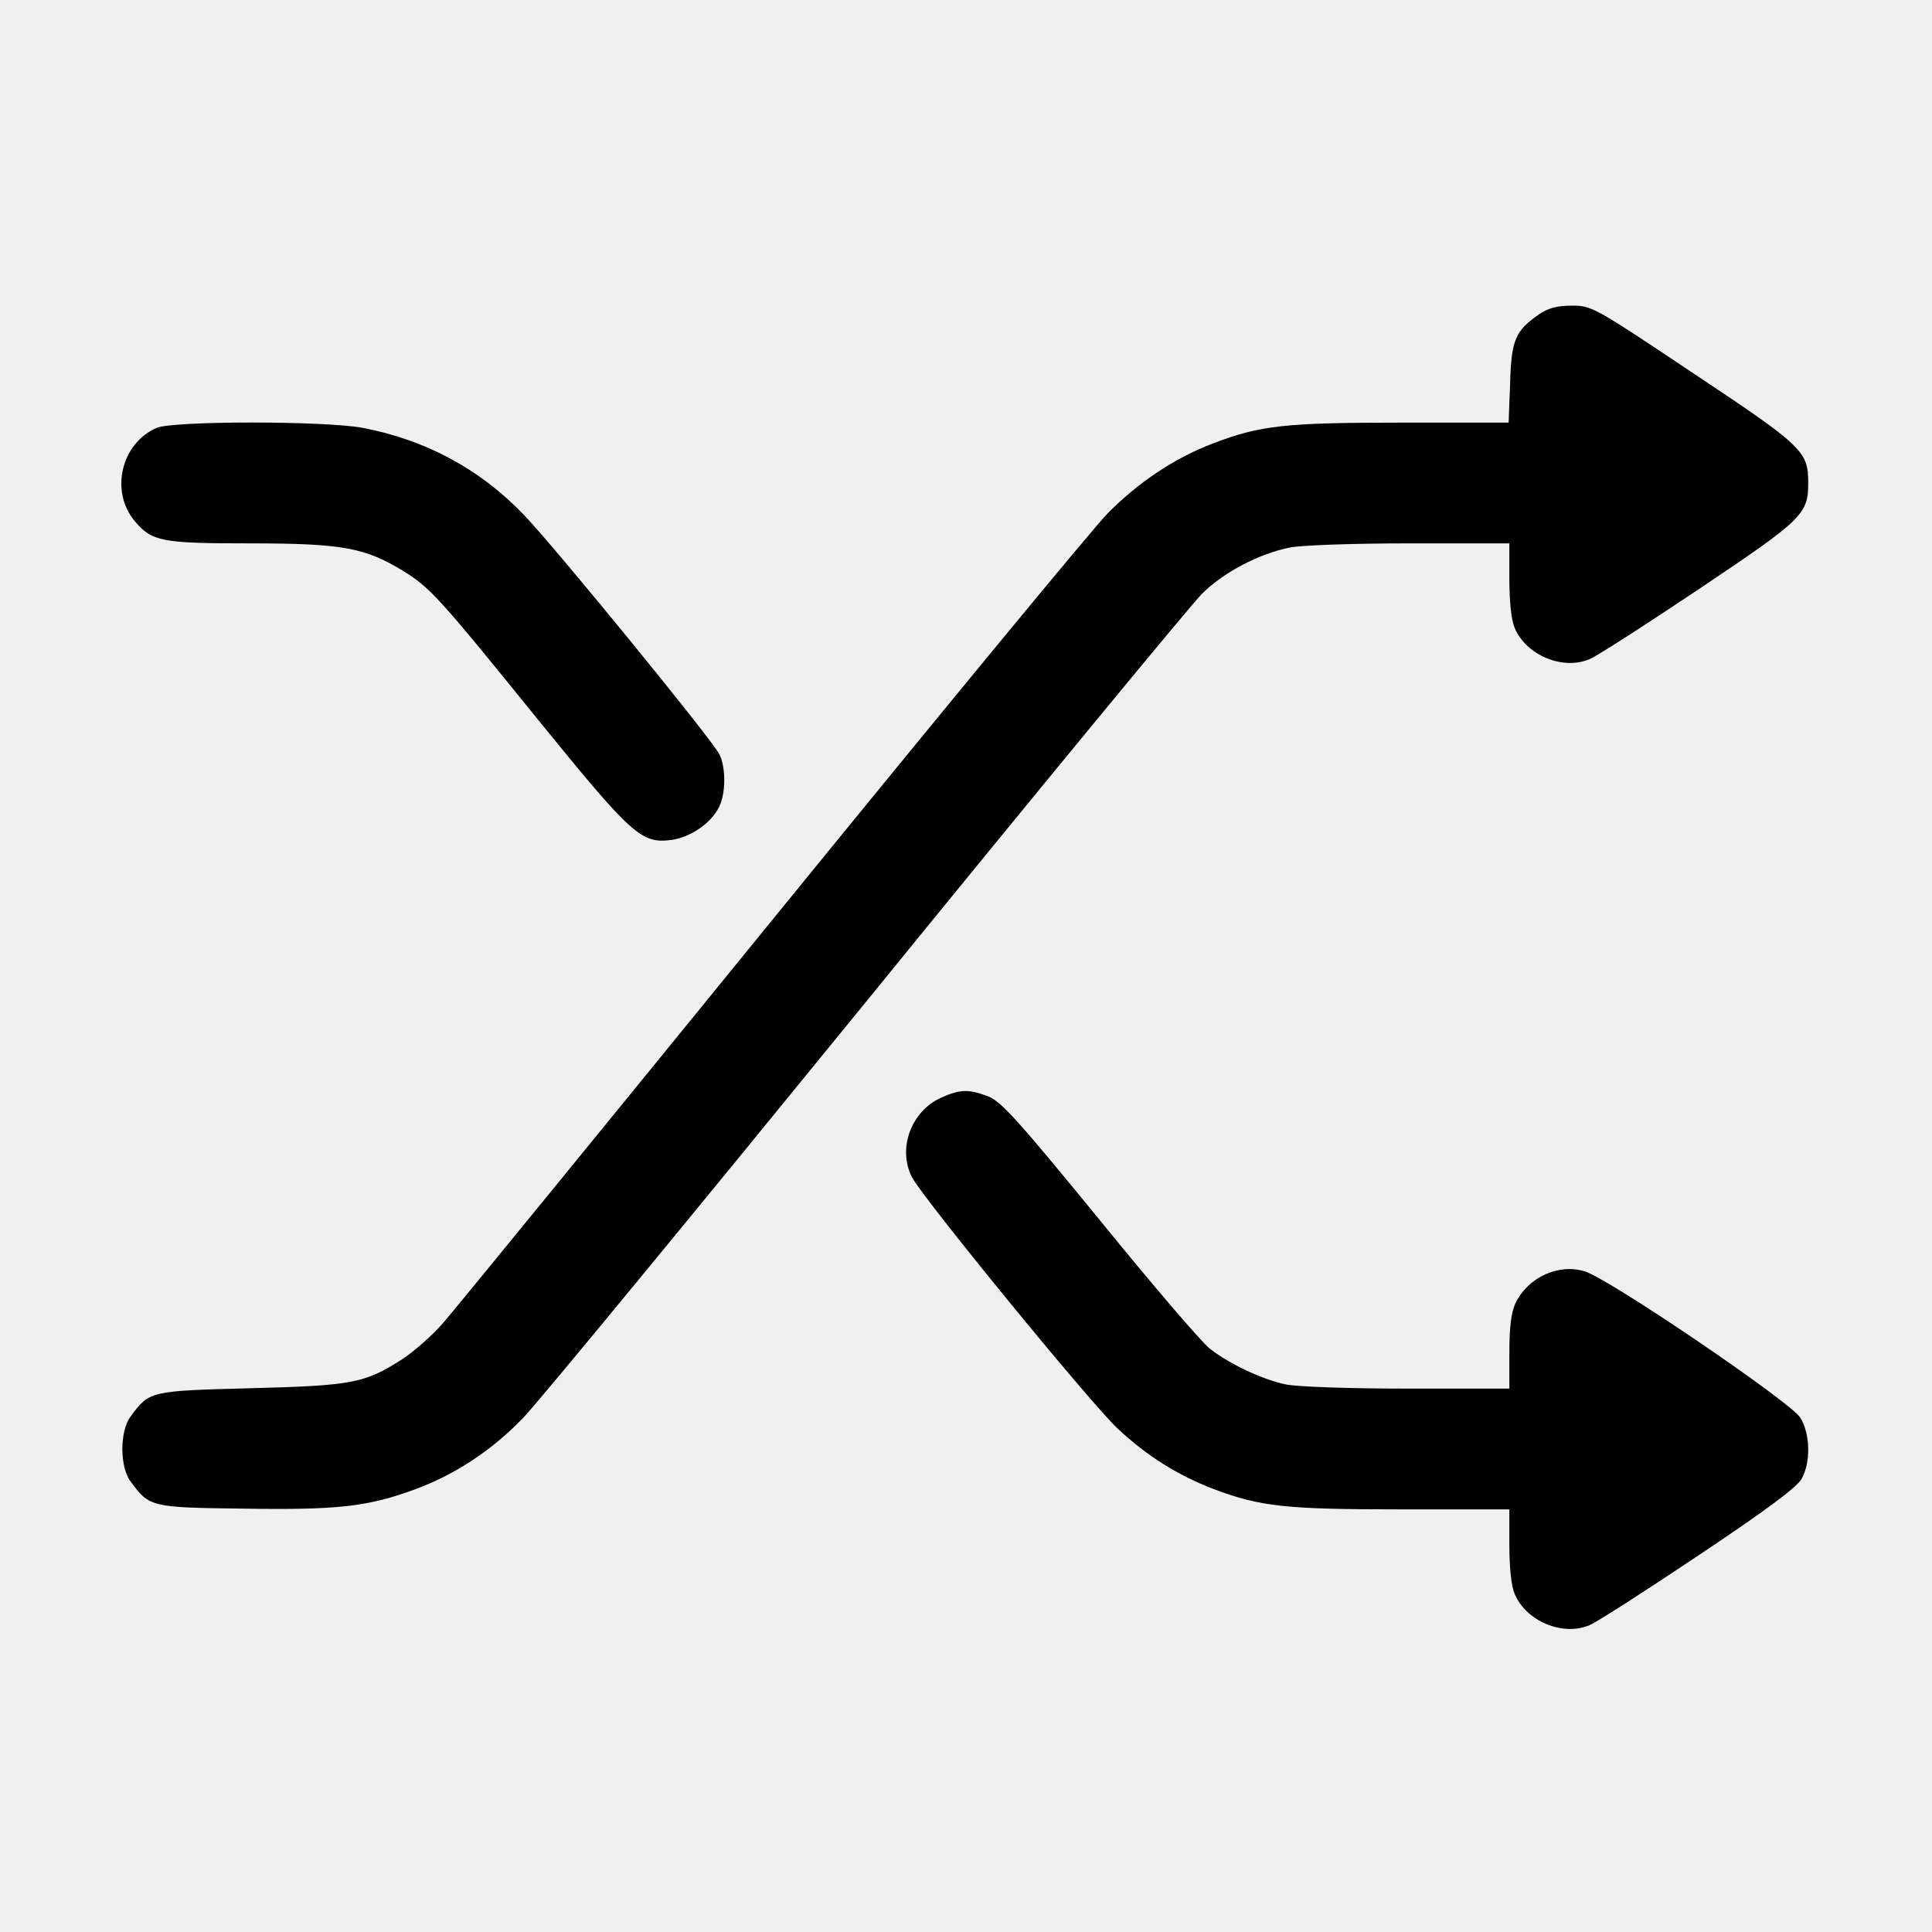
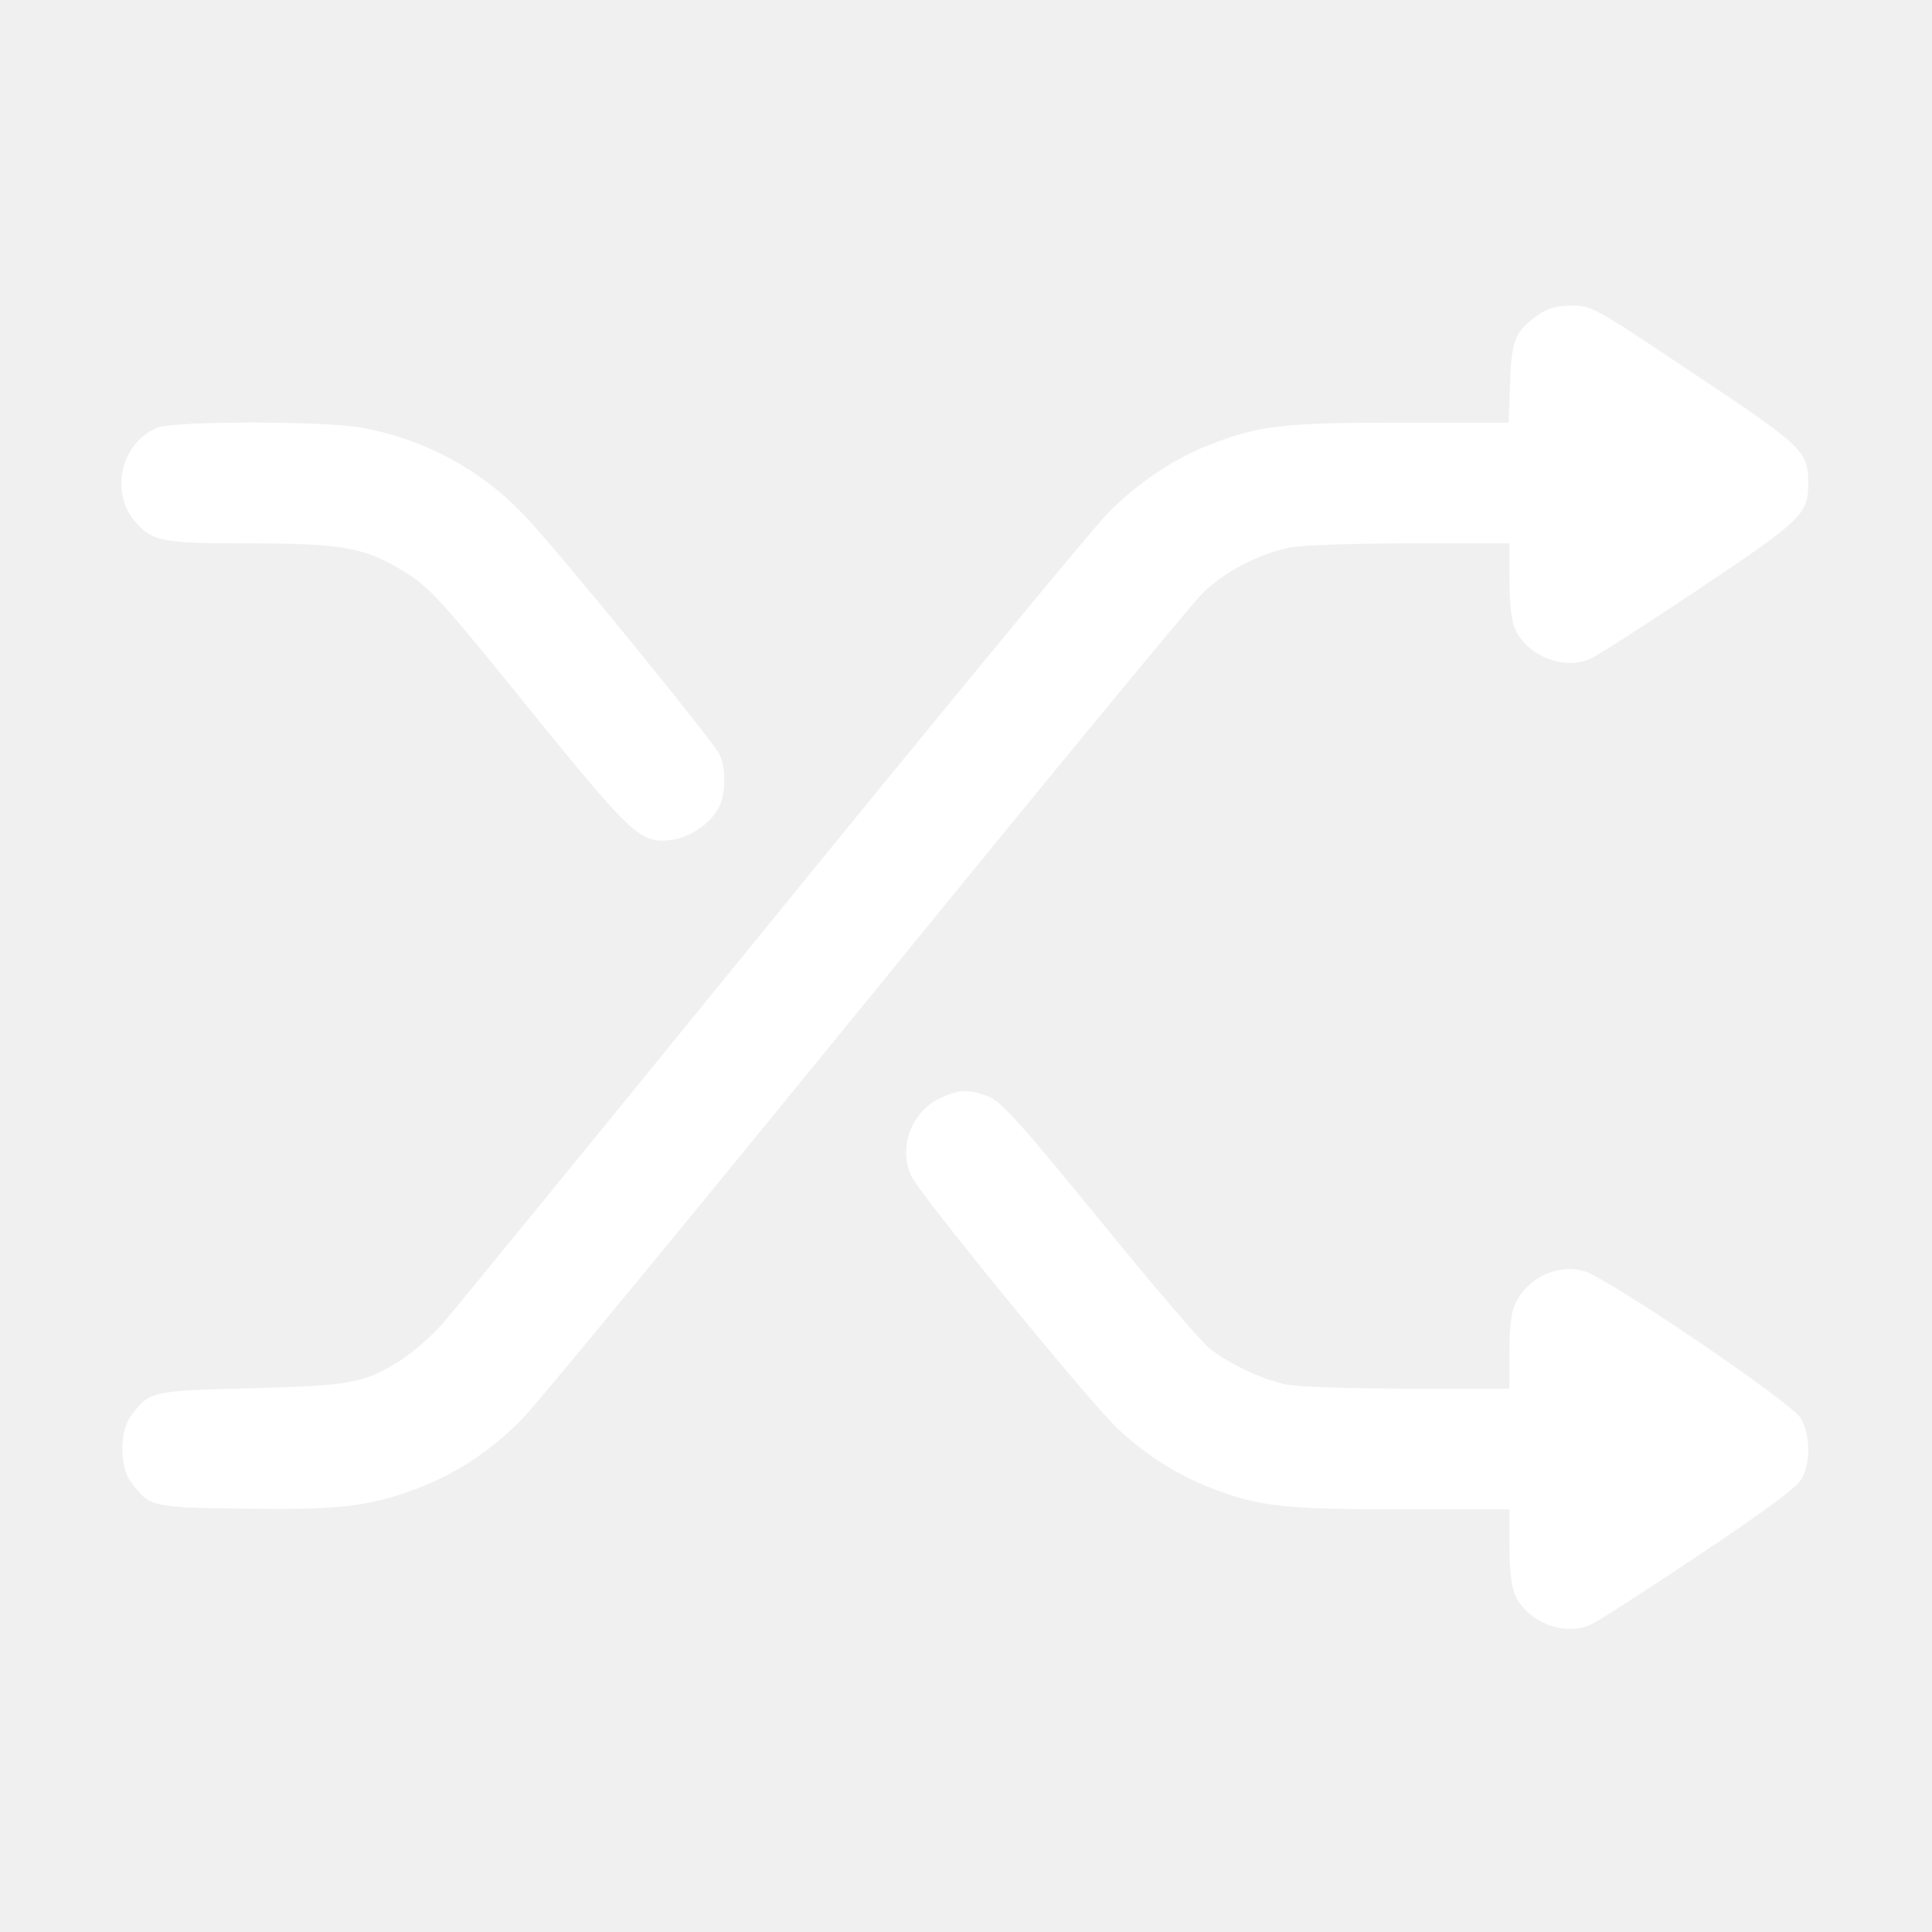
<svg xmlns="http://www.w3.org/2000/svg" version="1.0" width="512pt" height="512pt" viewBox="0 0 512 512" preserveAspectRatio="xMidYMid meet">
-   <g transform="translate(0,512) scale(0.1,-0.1)" fill="#000000" stroke="none">
+   <g transform="translate(0,512) scale(0.1,-0.1)" fill="#fff" stroke="none">
    <path d="M4080 4288 c-64 -44 -75 -68 -78 -184 l-4 -104 -283 0 c-307 0 -375 -7 -500 -55 -101 -38 -200 -104 -281 -187 -39 -40 -439 -525 -889 -1078 -450 -553 -841 -1032 -869 -1064 -28 -33 -78 -77 -110 -98 -100 -64 -132 -70 -403 -77 -265 -7 -267 -7 -317 -75 -29 -39 -29 -133 0 -172 50 -68 54 -69 297 -72 249 -4 330 5 451 49 109 39 208 104 292 191 39 40 448 537 909 1103 461 567 862 1053 890 1081 57 57 150 106 233 123 31 6 163 11 317 11 l265 0 0 -95 c0 -59 5 -108 14 -129 30 -72 127 -113 198 -83 20 8 150 92 289 185 276 185 291 199 291 282 0 84 -13 97 -305 291 -263 176 -269 179 -321 179 -39 0 -62 -6 -86 -22z" />
    <path d="M415 3986 c-94 -41 -124 -168 -58 -247 46 -54 70 -59 305 -59 242 0 304 -11 403 -71 74 -45 96 -69 359 -394 251 -309 275 -331 355 -321 50 7 104 43 126 86 19 37 19 107 1 142 -23 43 -440 554 -520 636 -116 120 -258 196 -424 228 -100 19 -504 19 -547 0z" />
    <path d="M2494 2211 c-80 -36 -116 -136 -77 -211 30 -57 474 -600 545 -666 78 -73 160 -124 254 -160 124 -47 192 -54 500 -54 l284 0 0 -95 c0 -59 5 -108 14 -129 30 -72 127 -113 198 -83 20 8 150 92 289 185 177 118 260 180 273 202 25 44 24 119 -3 163 -25 41 -509 370 -572 388 -69 21 -150 -16 -183 -85 -11 -24 -16 -62 -16 -130 l0 -96 -270 0 c-156 0 -291 5 -322 11 -62 13 -150 54 -202 95 -21 16 -152 169 -291 340 -215 263 -261 314 -295 328 -52 20 -75 20 -126 -3z" />
  </g>
</svg>
